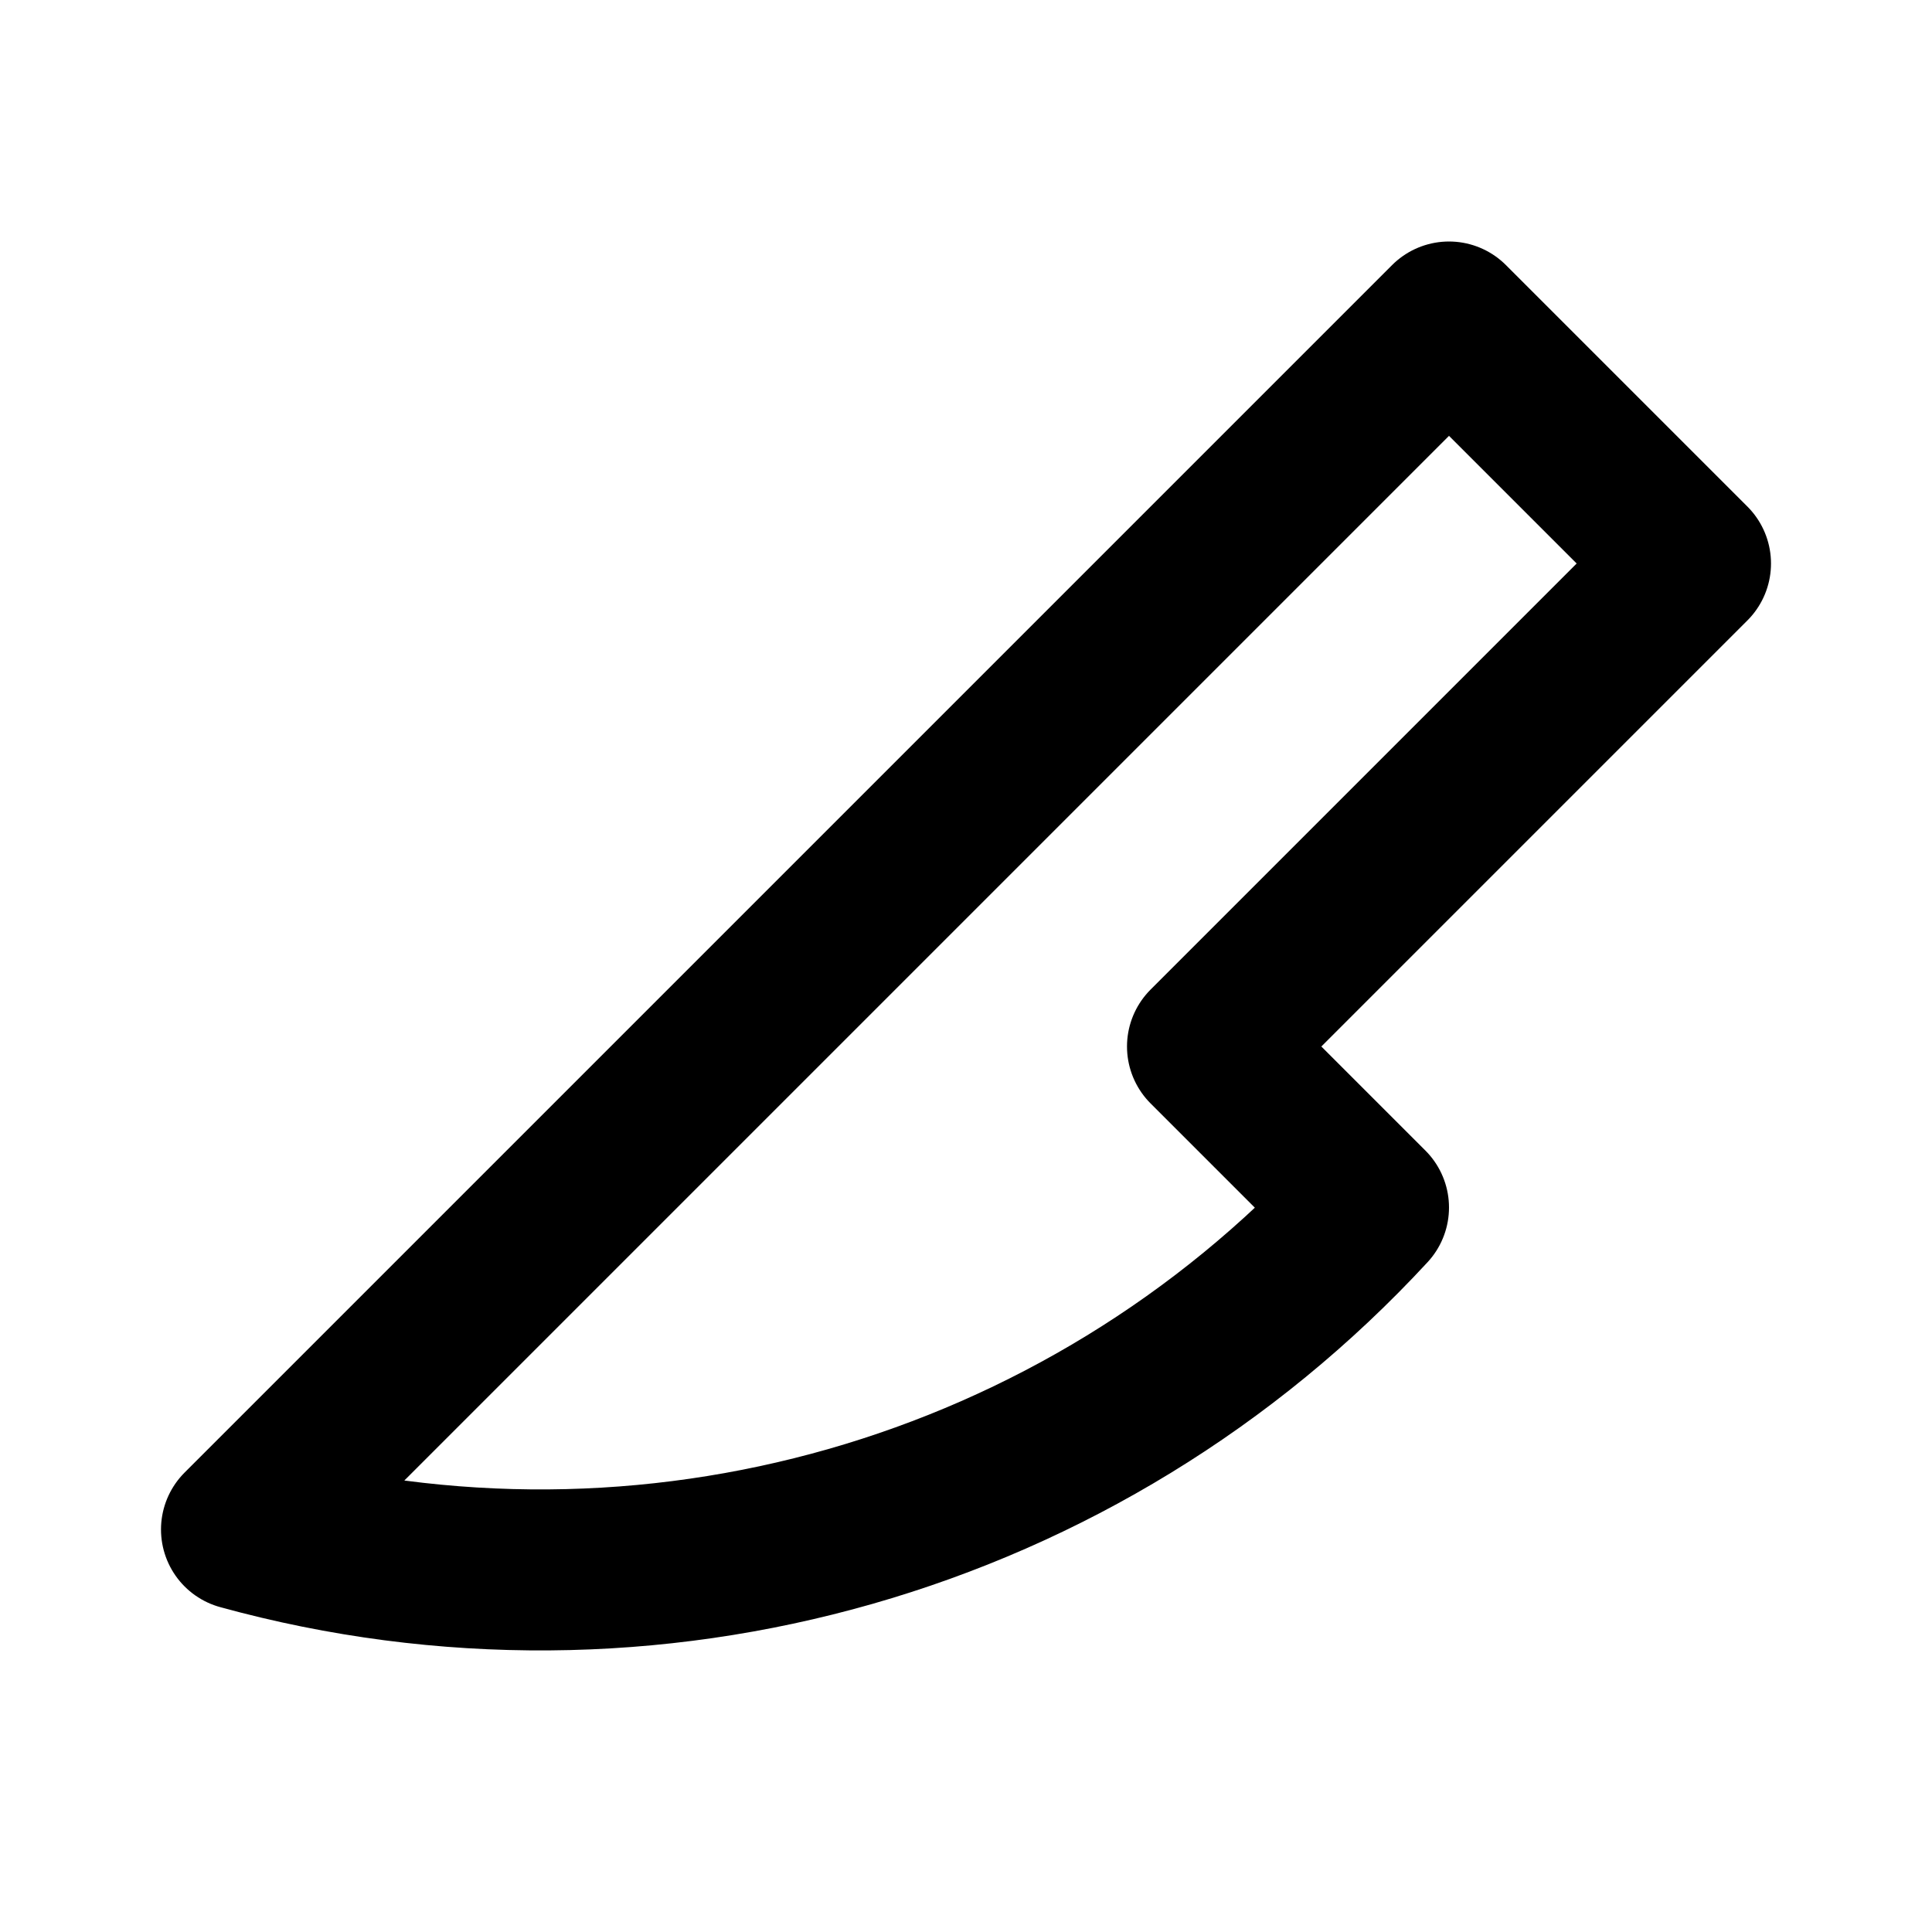
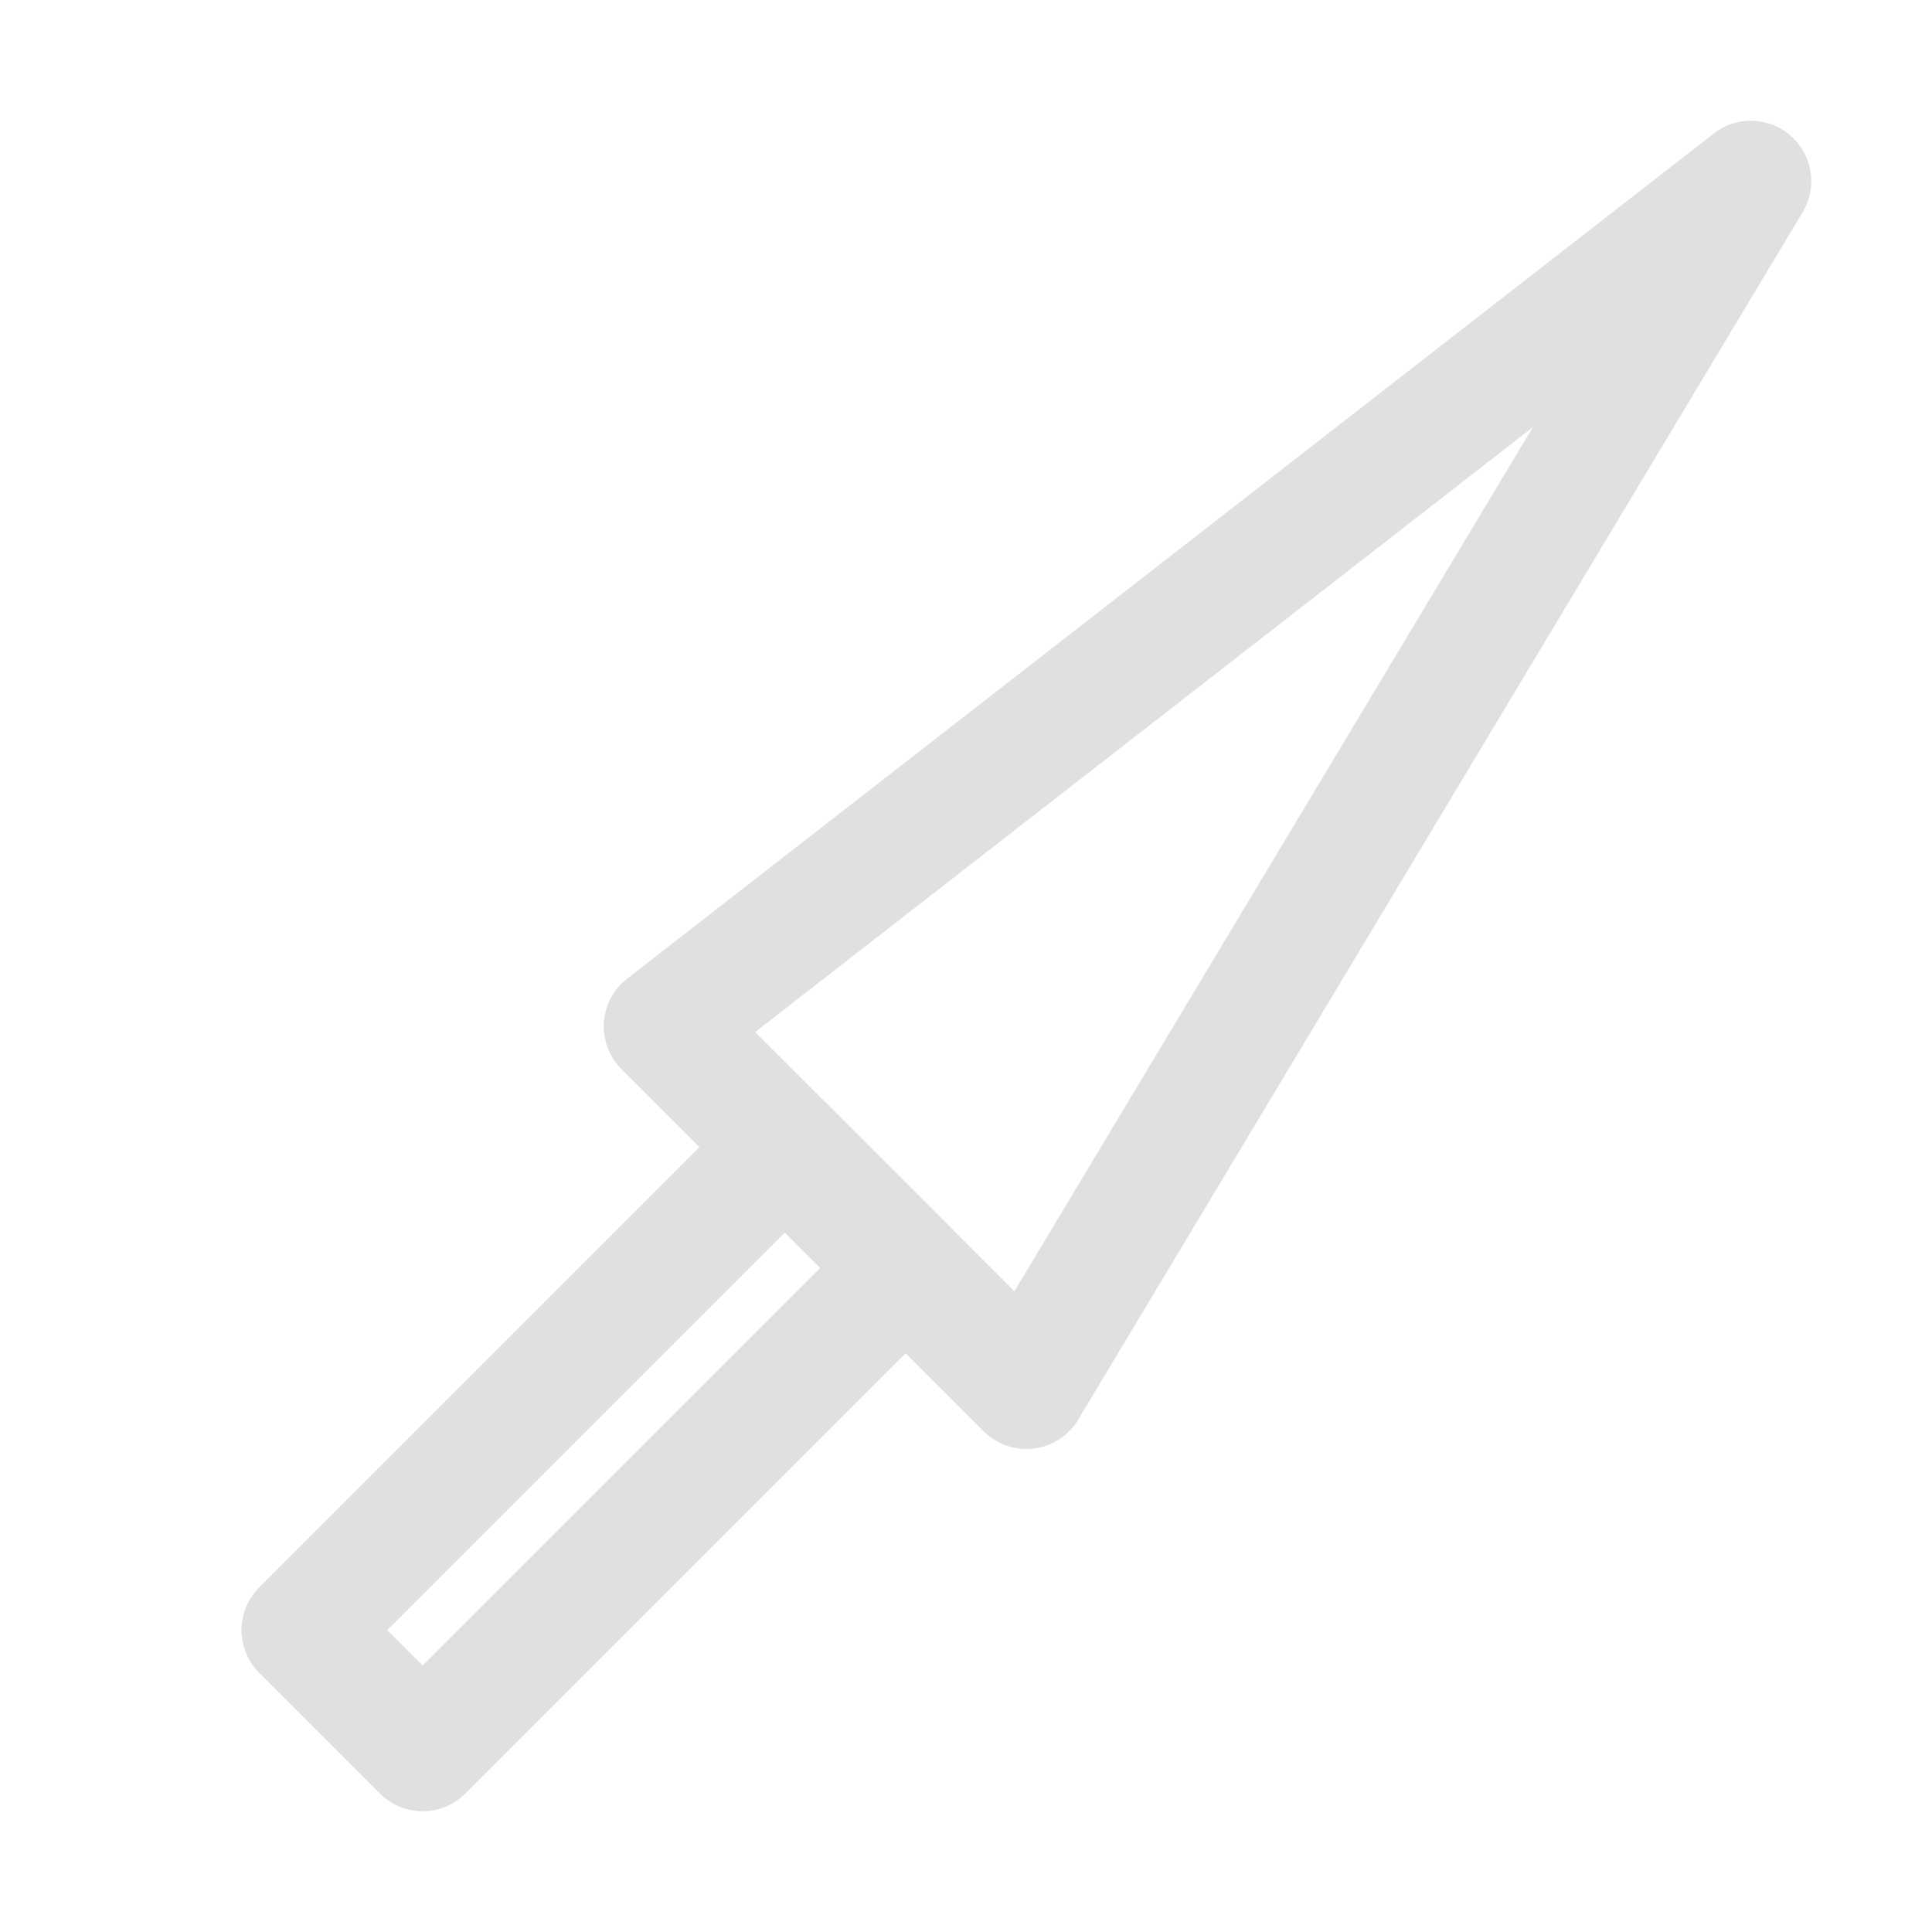
- <svg xmlns="http://www.w3.org/2000/svg" width="24" height="24" viewBox="0 0 24 24" fill="none" stroke="currentColor" stroke-width="2" stroke-linecap="round" stroke-linejoin="round" class="icon icon-tabler icons-tabler-outline icon-tabler-slice">
-   <path stroke="none" d="M0 0h24v24H0z" fill="none" />
-   <path d="M3 19l15 -15l3 3l-6 6l2 2a14 14 0 0 1 -14 4" />
+ <svg xmlns="http://www.w3.org/2000/svg" width="16" height="16" viewBox="0 0 16 16">
+   <path fill="none" stroke="#e0e0e0" stroke-width="1" stroke-linecap="round" stroke-linejoin="round" d="M14.5 1.5L5.5 8.5L8.5 11.5Z" />
+   <path fill="none" stroke="#e0e0e0" stroke-width="1" stroke-linecap="round" stroke-linejoin="round" d="M6.5 9.5L7.5 10.5L3.5 14.5L2.5 13.5Z" />
</svg>
